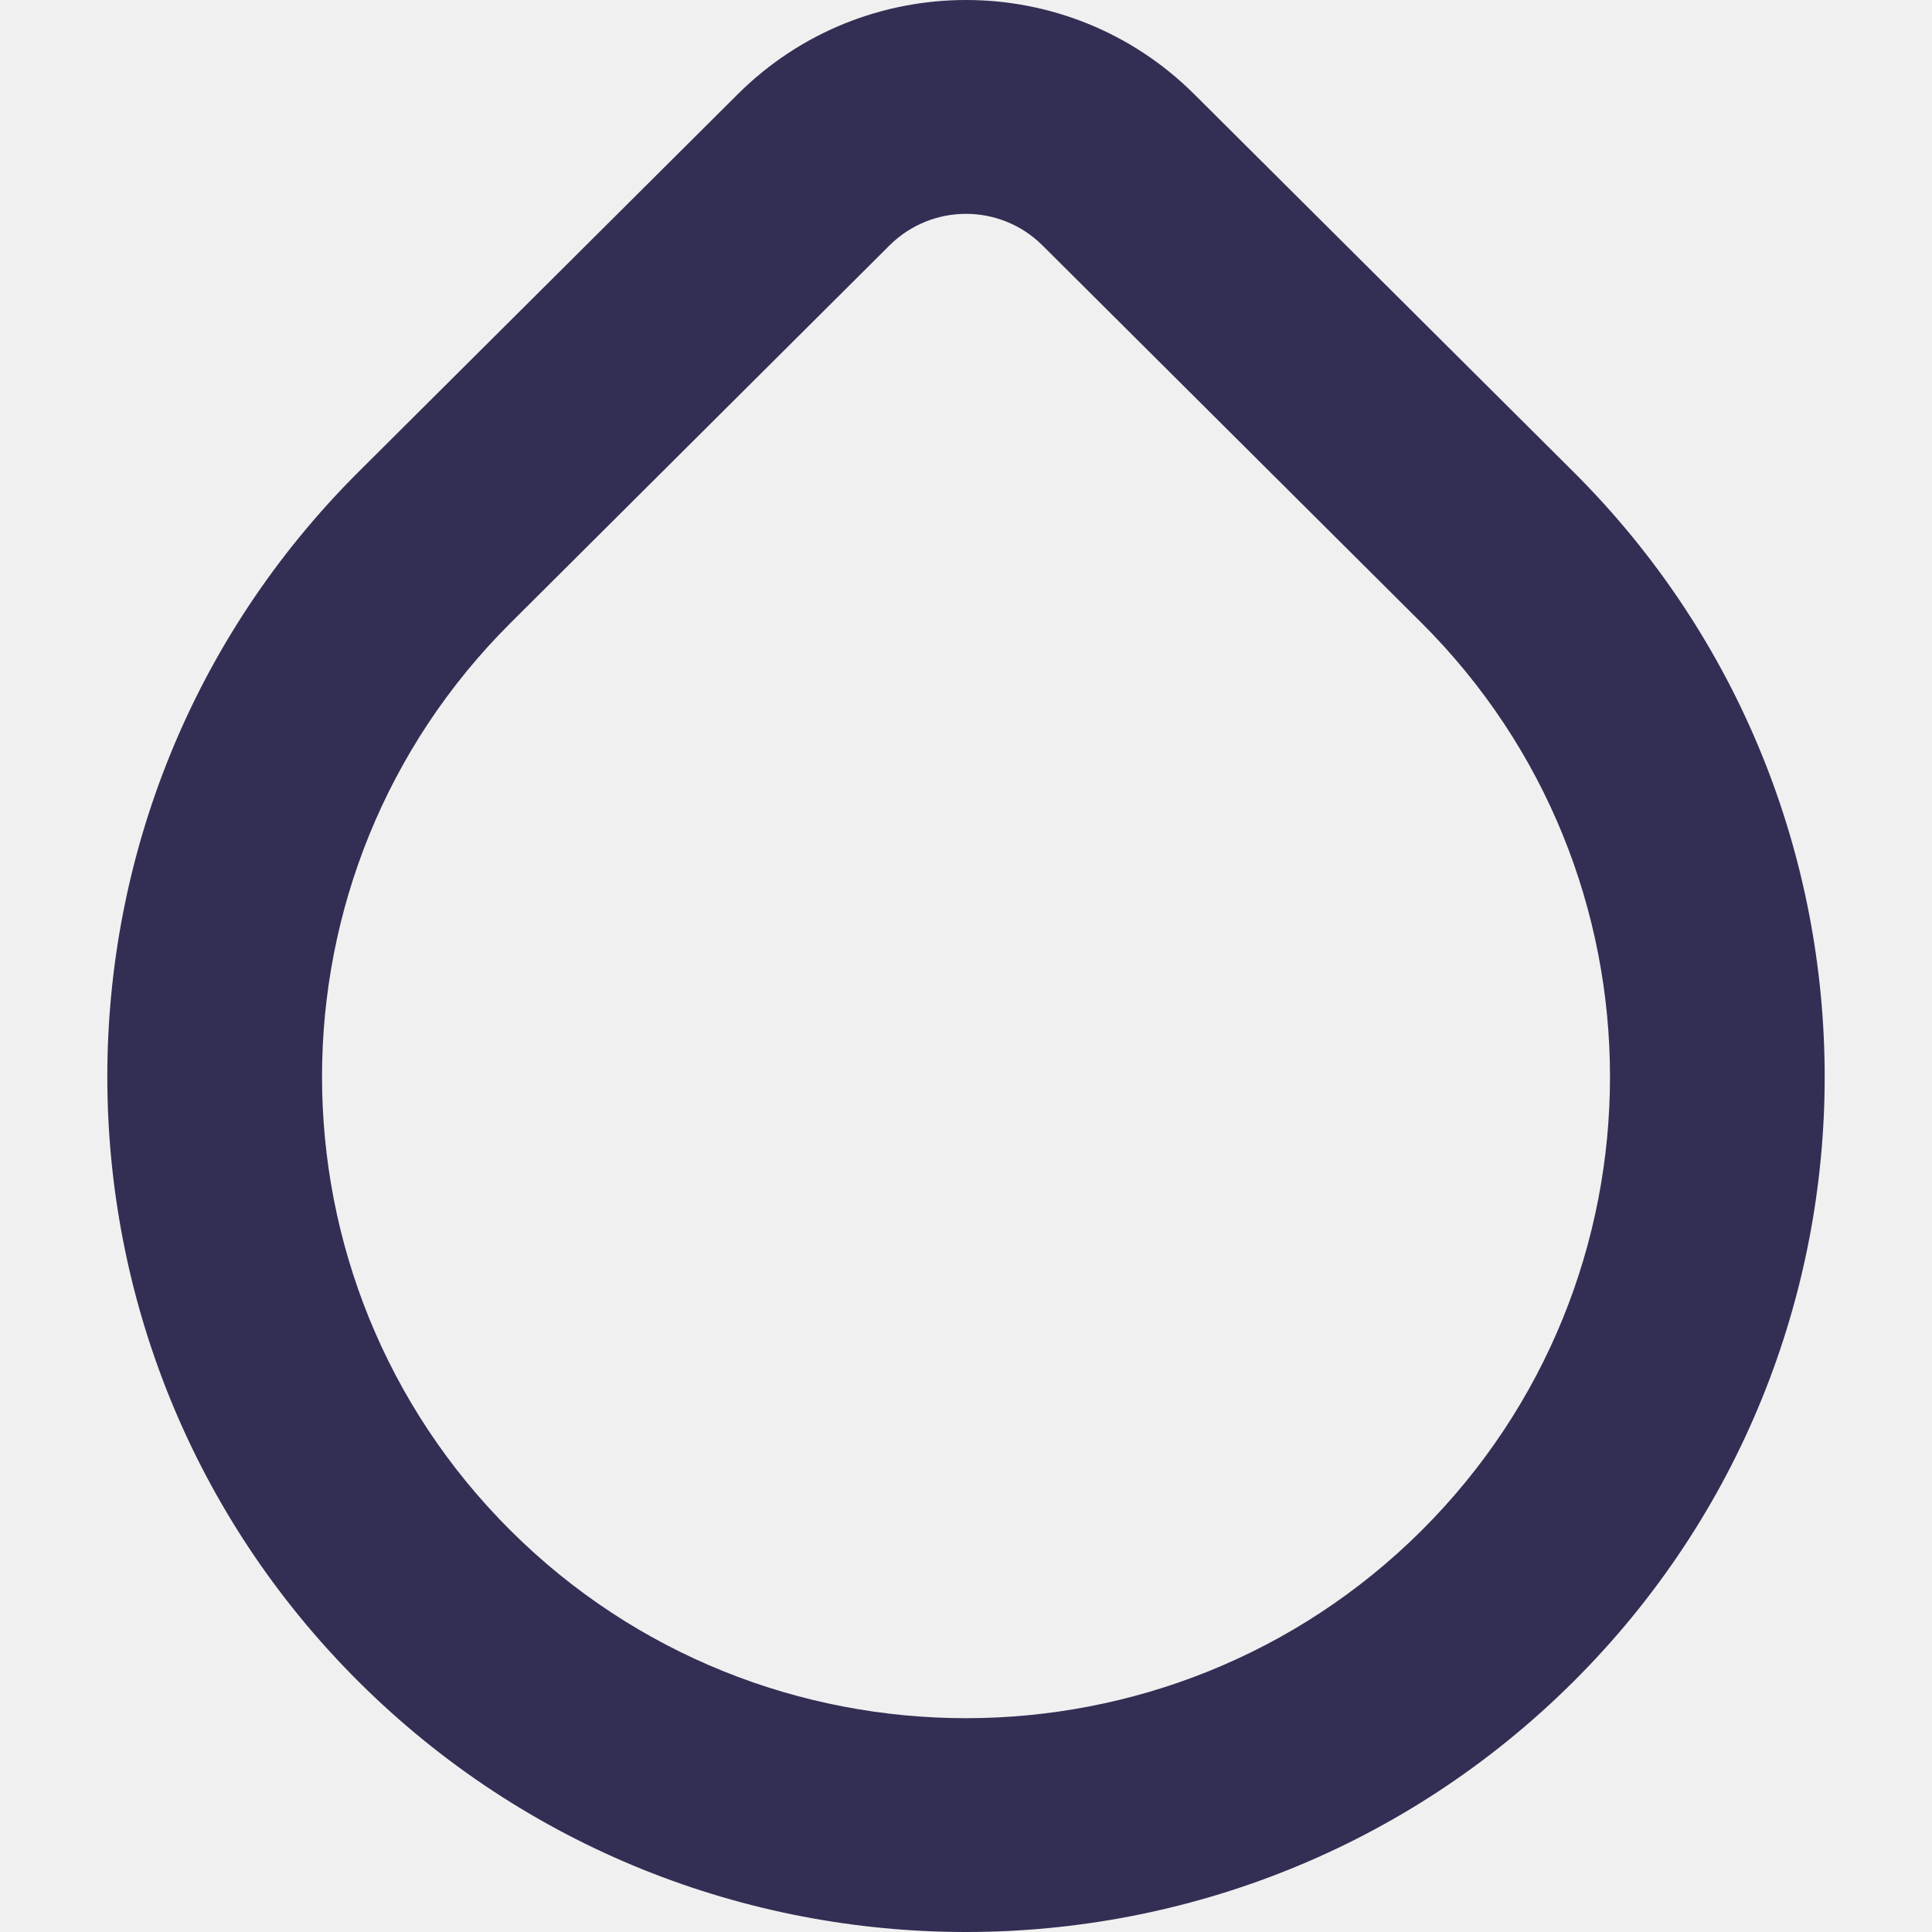
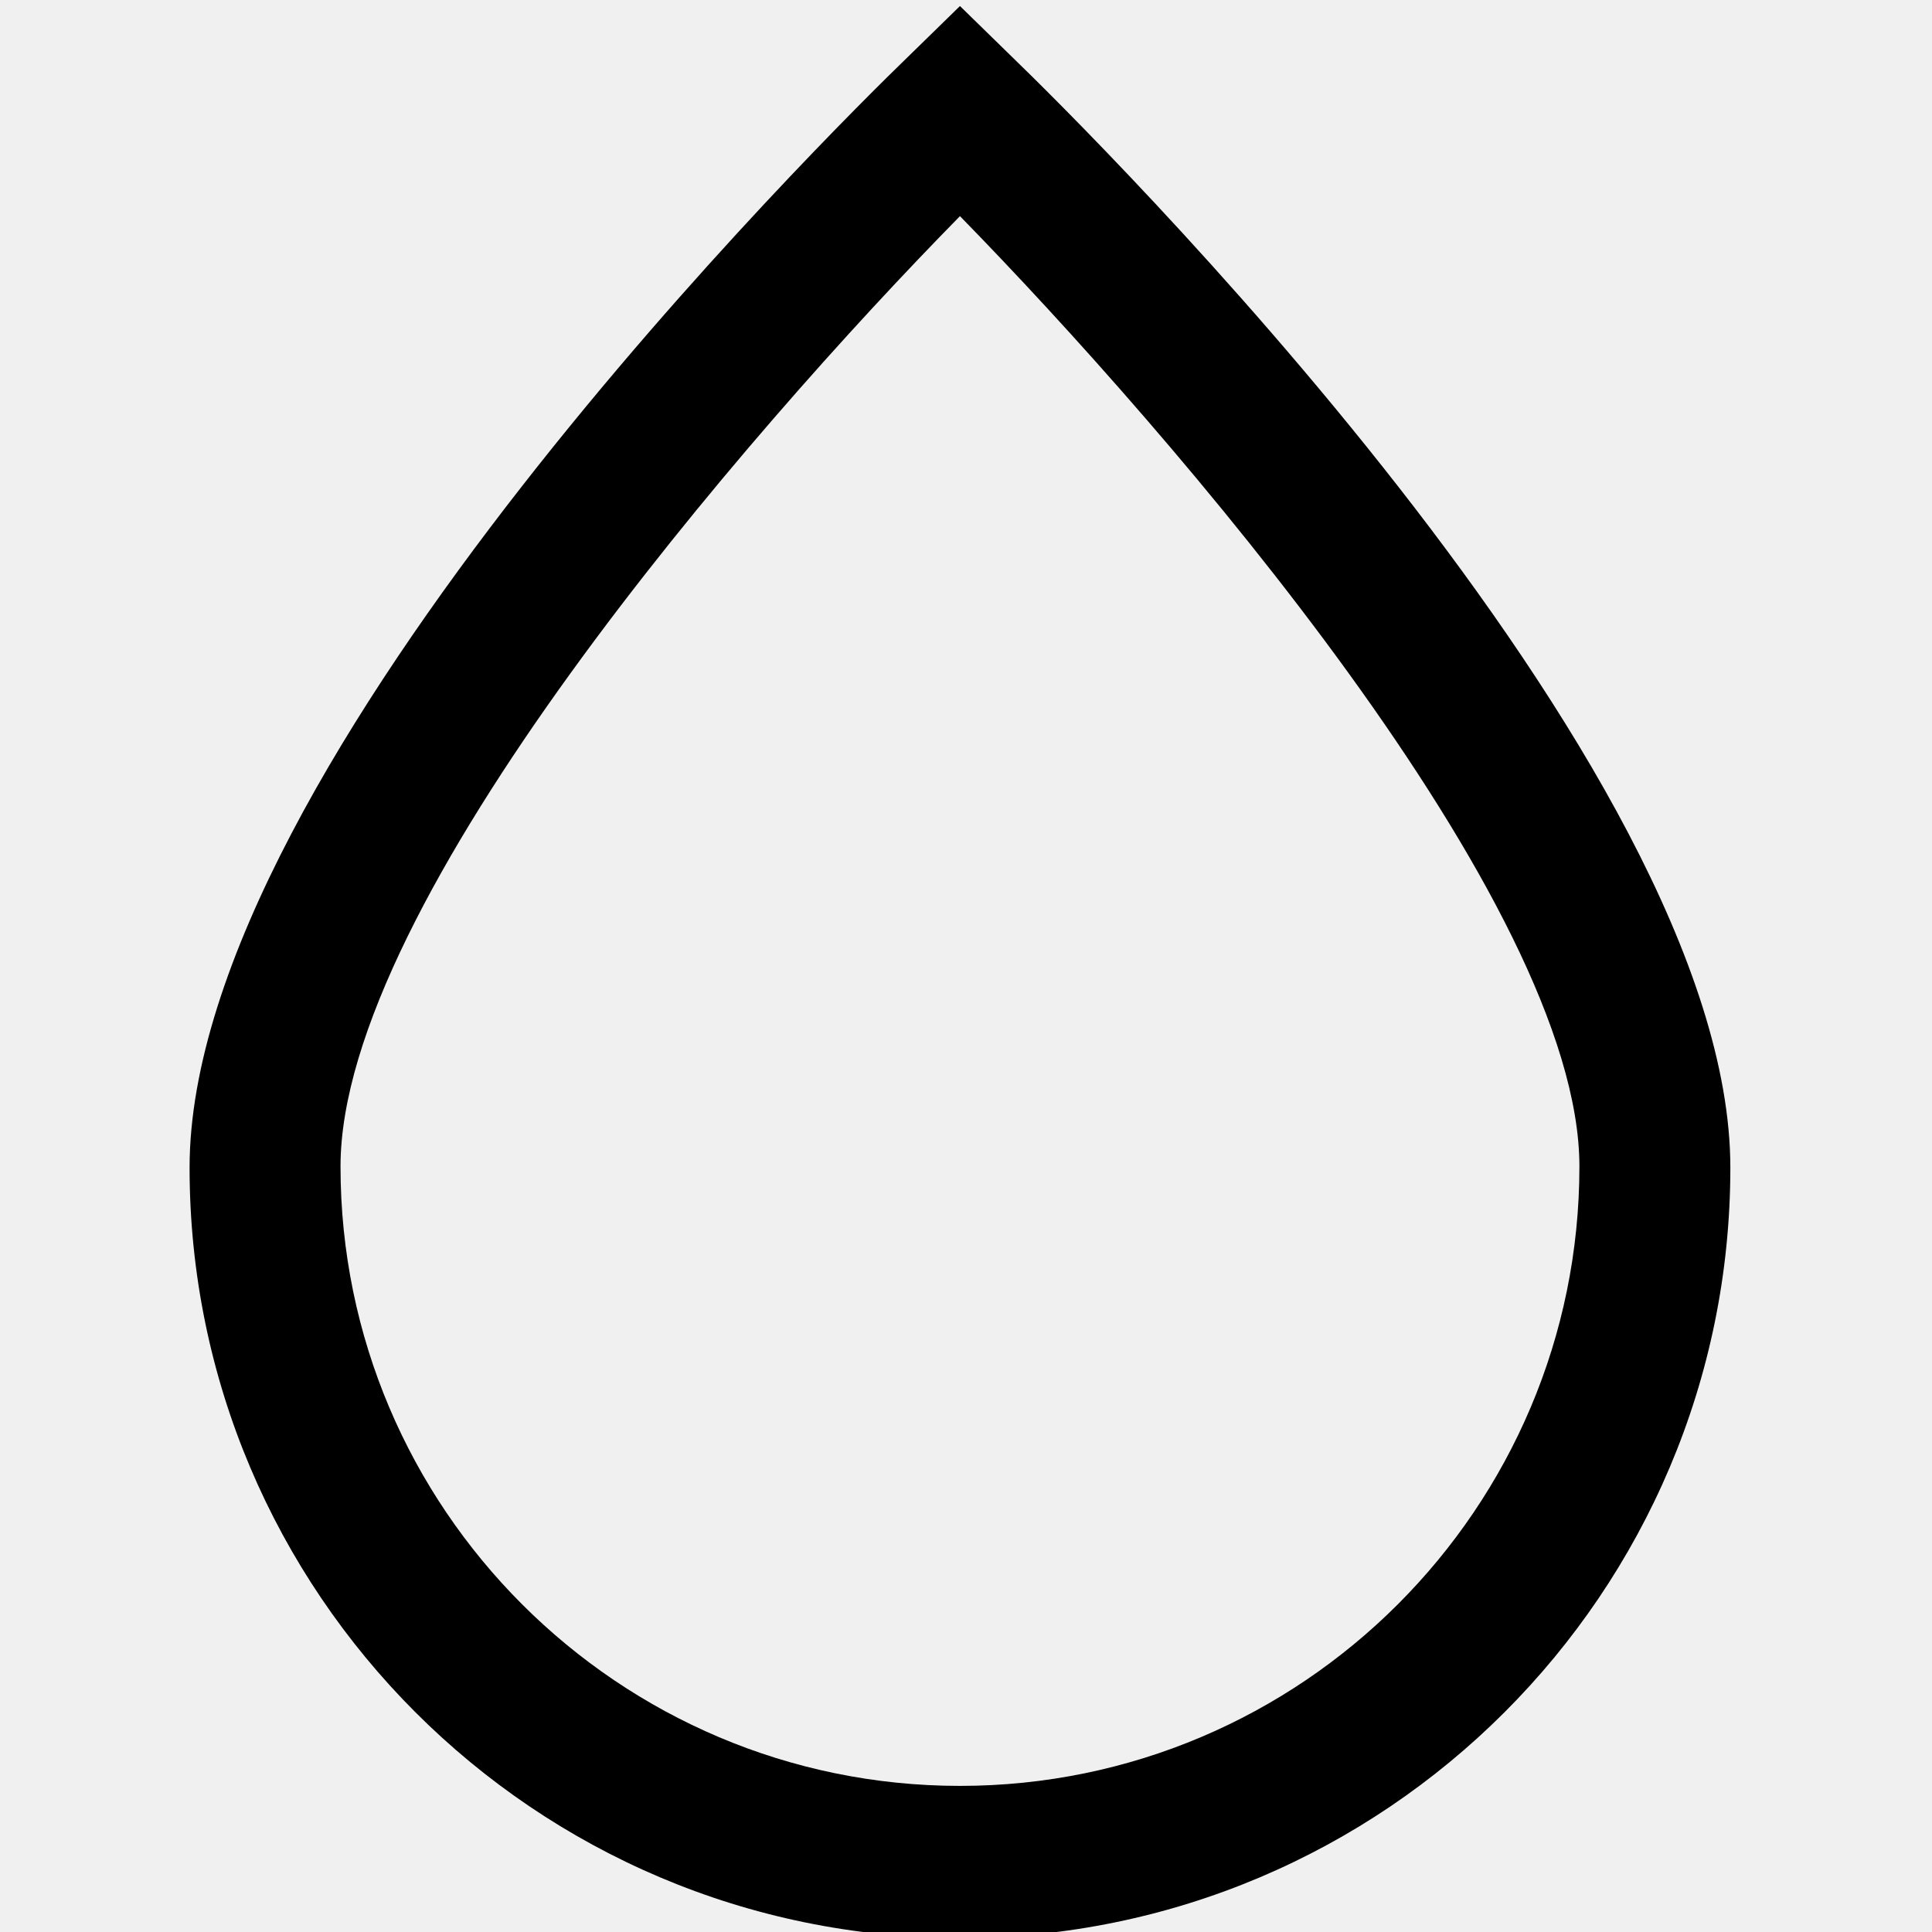
<svg xmlns="http://www.w3.org/2000/svg" viewBox="0 0 16 16" fill="none">
-   <mask id="mask0" mask-type="alpha" maskUnits="userSpaceOnUse" x="0" y="0" width="16" height="16">
-     <path fill-rule="evenodd" clip-rule="evenodd" d="M13.03 13.927C10.255 16.69 5.747 16.692 2.97 13.927C0.196 11.163 0.194 6.673 2.97 3.907L6.11 0.78C7.154 -0.26 8.846 -0.26 9.89 0.78L13.03 3.907C15.804 6.671 15.806 11.162 13.03 13.927ZM4.228 5.159C2.146 7.233 2.147 10.602 4.228 12.675C6.309 14.748 9.692 14.747 11.773 12.675C13.854 10.601 13.853 7.232 11.773 5.159L8.633 2.032C8.283 1.684 7.717 1.684 7.367 2.032L4.228 5.159Z" fill="white" />
+   <mask id="mask0" mask-type="alpha" maskUnits="userSpaceOnUse" x="1" y="0" width="14" height="17">
+     <path d="M7.95 16.05C4.43 16.05 1.57 13.19 1.57 9.67C1.57 6.32 6.91 1.06 7.52 0.47L7.95 0.05L8.38 0.47C8.99 1.06 14.33 6.32 14.33 9.67C14.33 13.19 11.47 16.05 7.95 16.05ZM7.95 1.79C6.19 3.58 2.82 7.47 2.82 9.66C2.82 12.49 5.12 14.79 7.95 14.79C10.78 14.79 13.08 12.49 13.08 9.66C13.08 7.48 9.7 3.58 7.95 1.79Z" fill="white" />
  </mask>
  <g mask="url(#mask0)">
-     <rect width="16" height="16" fill="#332E54" />
+     <rect width="16" height="16" fill="currentColor" />
  </g>
</svg>
